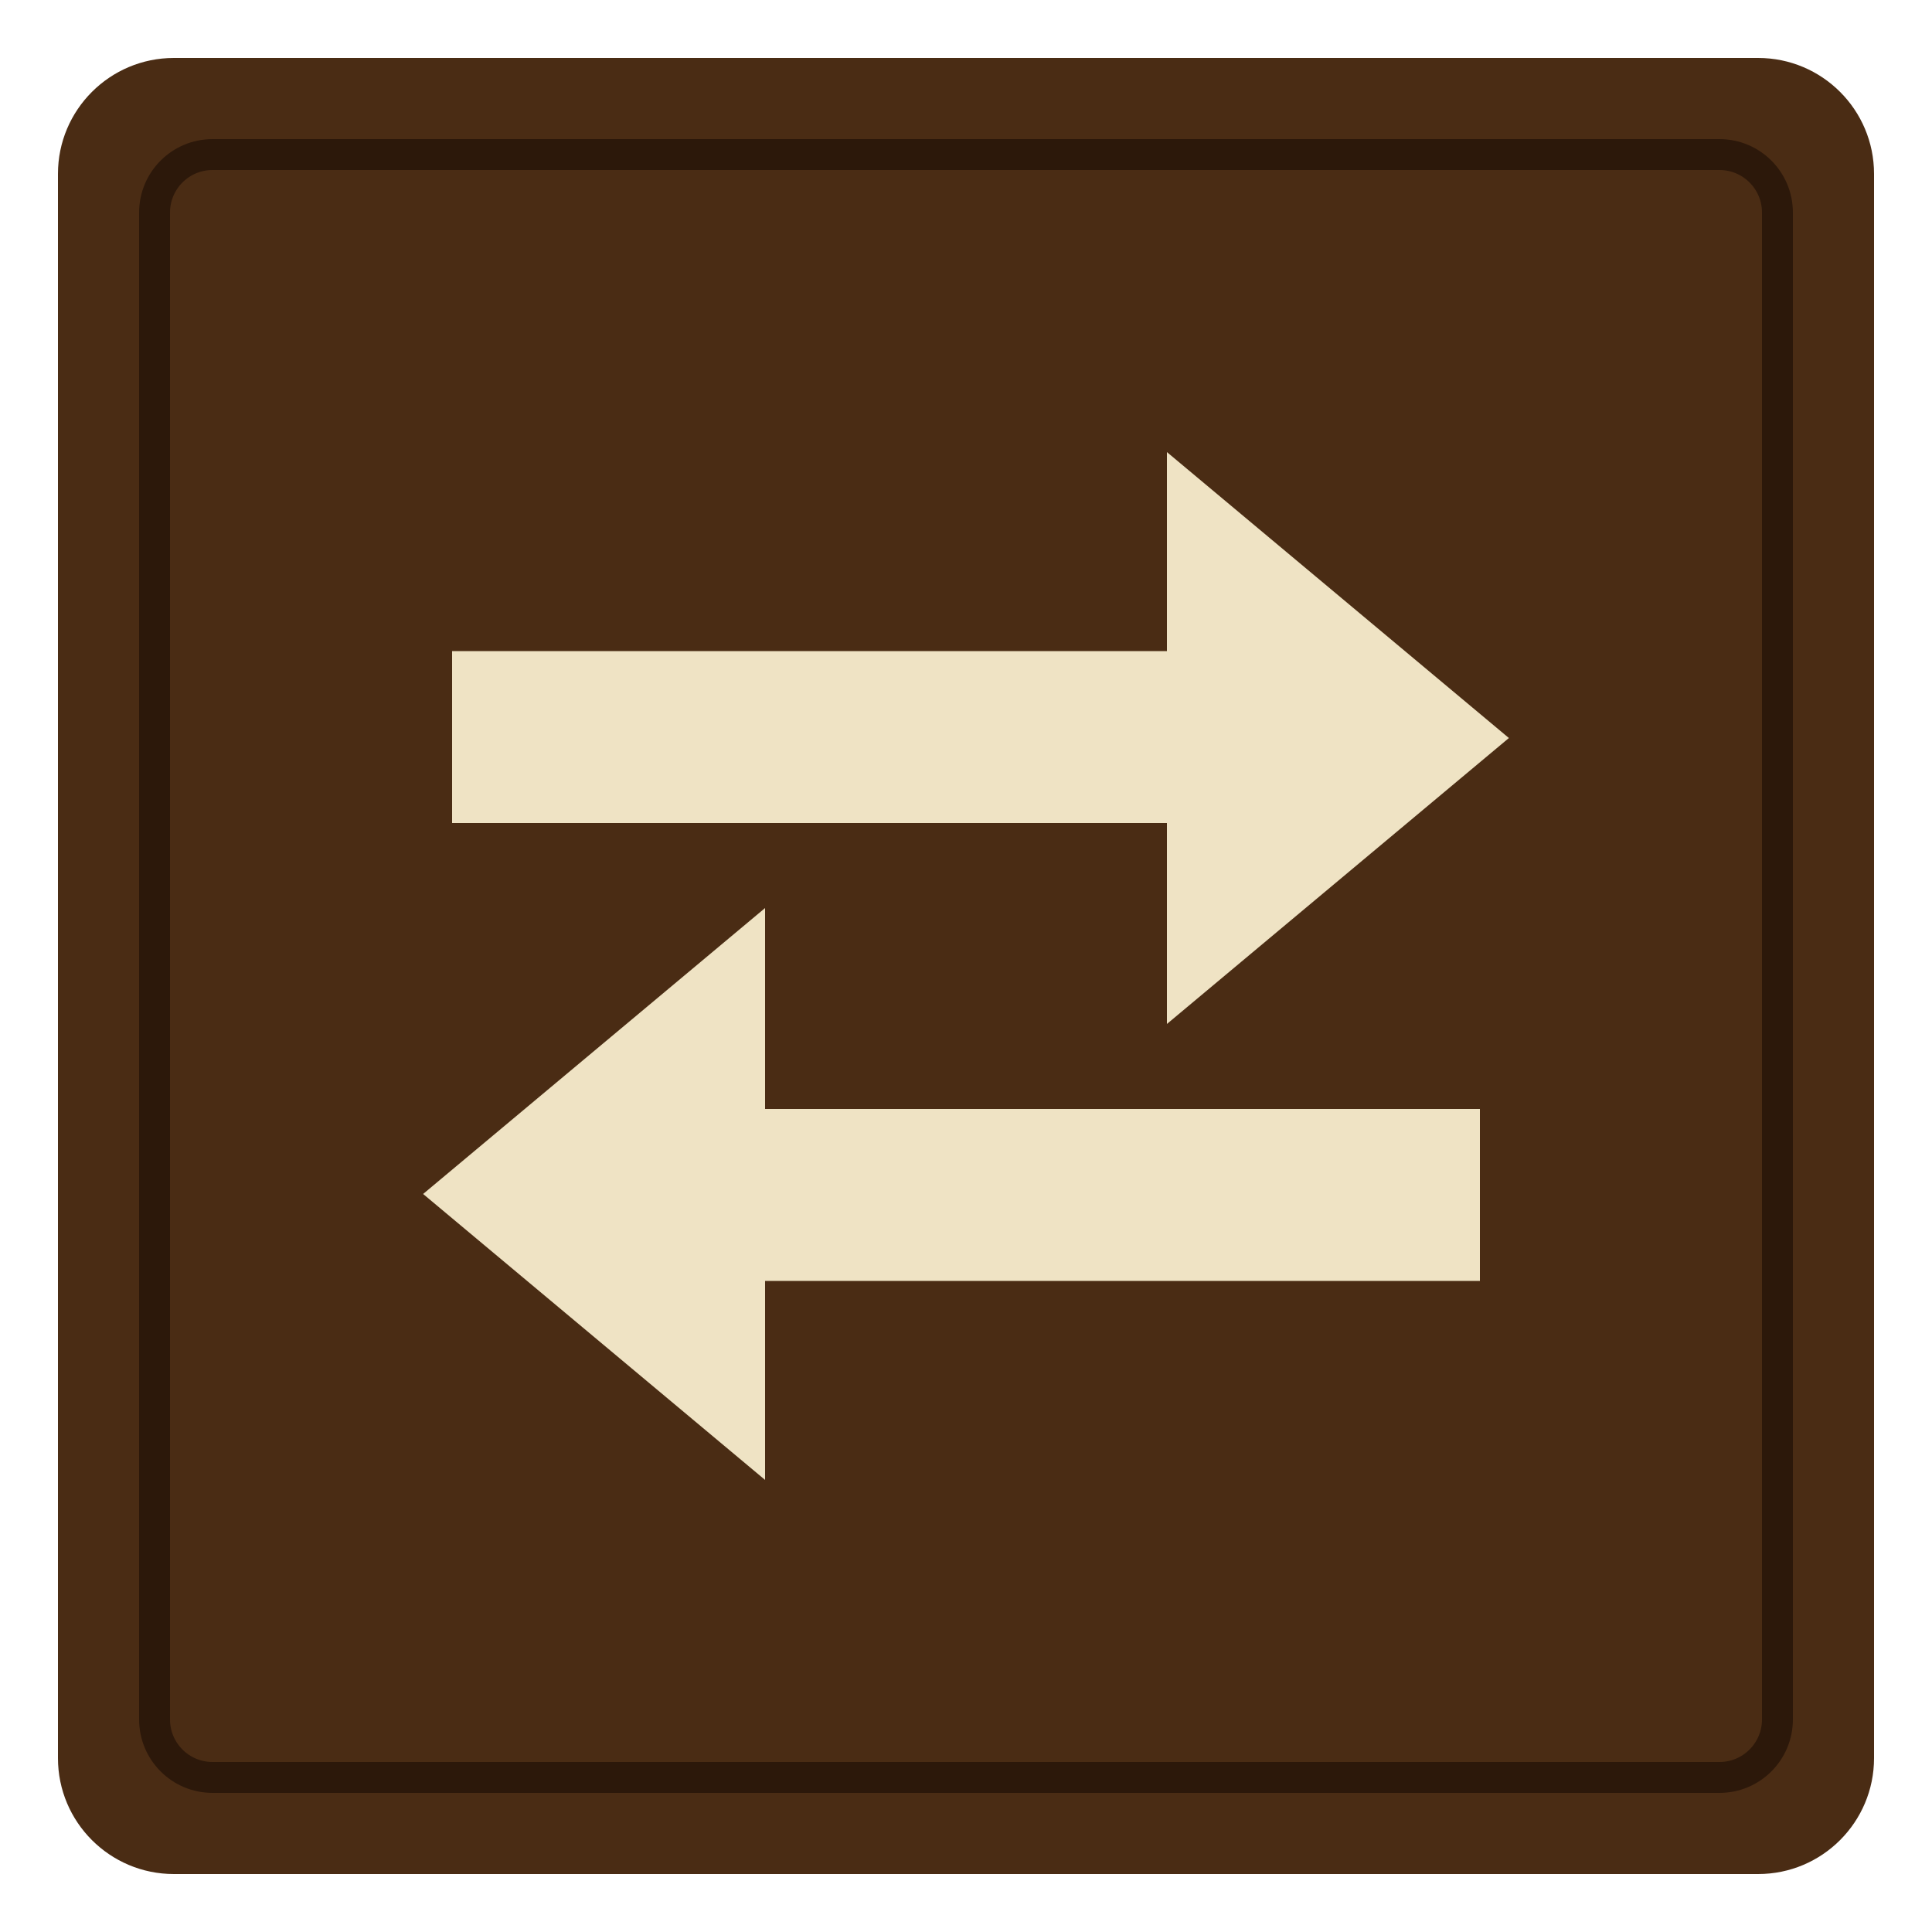
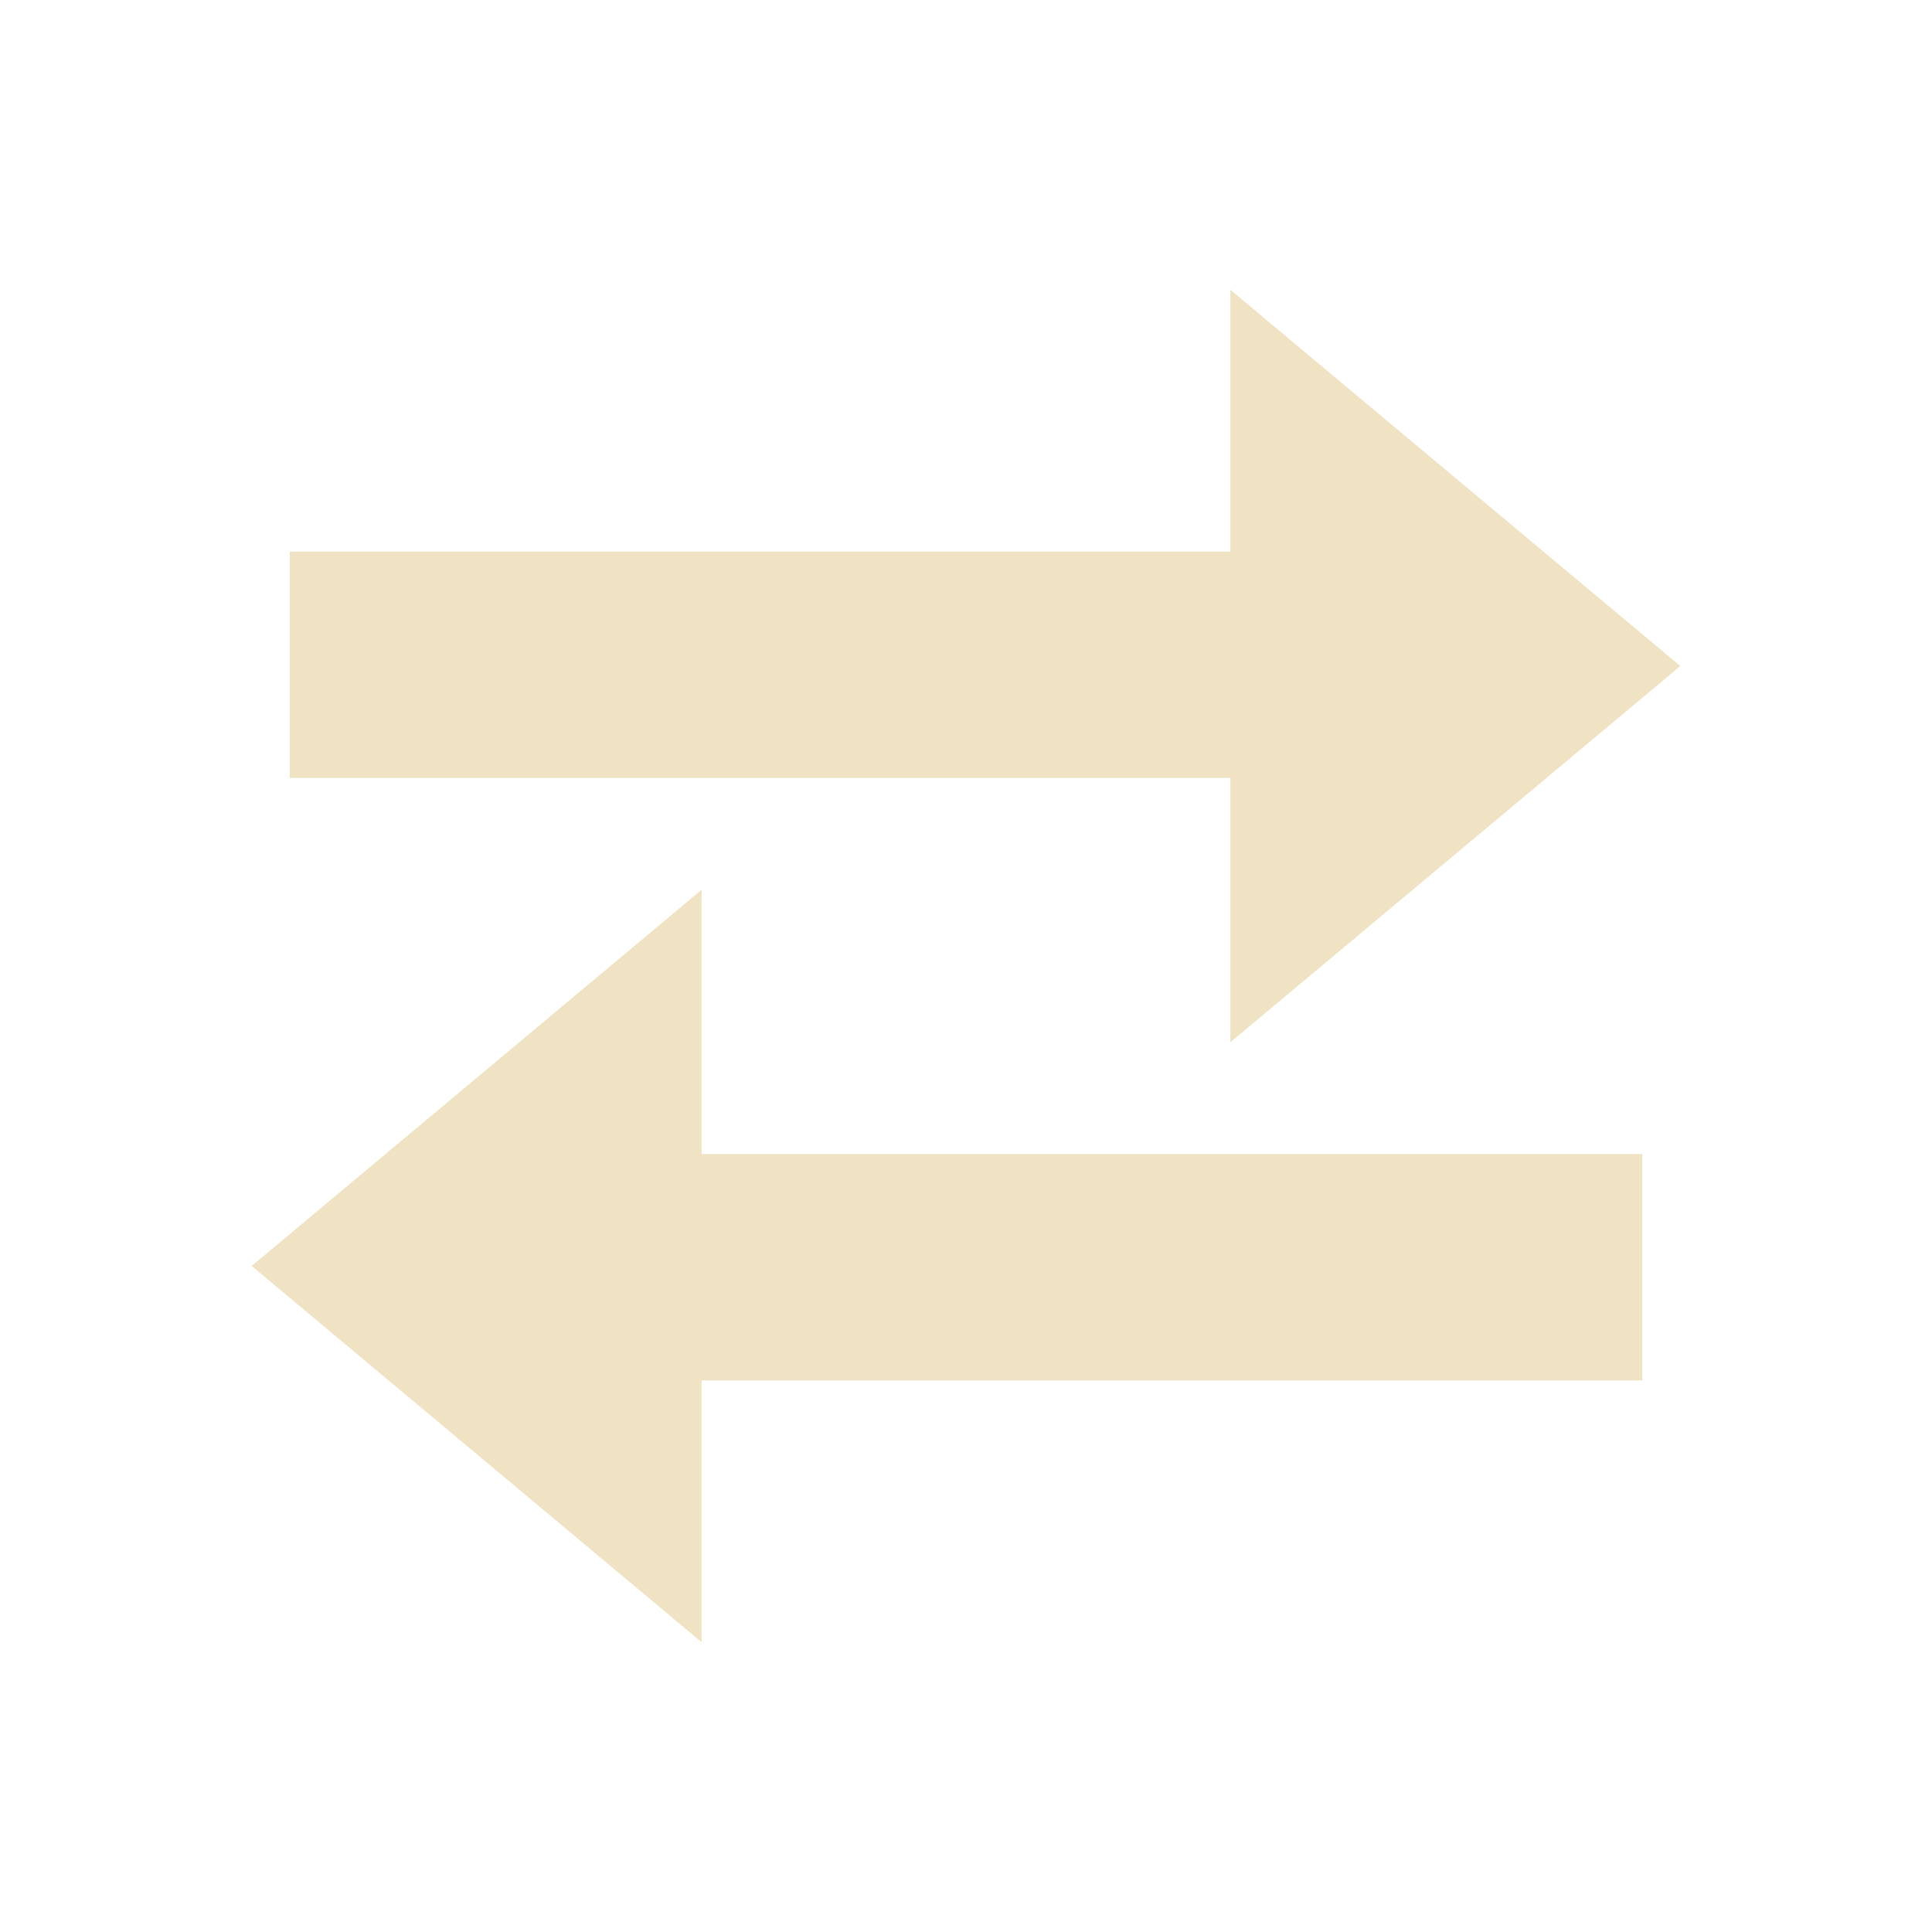
- <svg xmlns="http://www.w3.org/2000/svg" viewBox="0 0 100 100" width="100" height="100">
+ <svg xmlns="http://www.w3.org/2000/svg" viewBox="12 12 76 76" width="100" height="100">
  <defs />
-   <rect x="3" y="3" width="94" height="94" rx="6" fill="#4a2c14" />
-   <rect x="8" y="8" width="84" height="84" rx="3" fill="none" stroke="#2c180a" stroke-width="1.6" />
  <g fill="#efe3c4">
    <path d="M23.4 33.7 L60.4 33.7 L60.4 23.4 L78.1 38.2 L60.4 53.0 L60.4 42.6 L23.4 42.6 Z" fill-rule="evenodd" />
    <path d="M76.6 66.3 L39.6 66.3 L39.6 76.6 L21.9 61.8 L39.6 47.0 L39.6 57.4 L76.6 57.4 Z" fill-rule="evenodd" />
  </g>
</svg>
